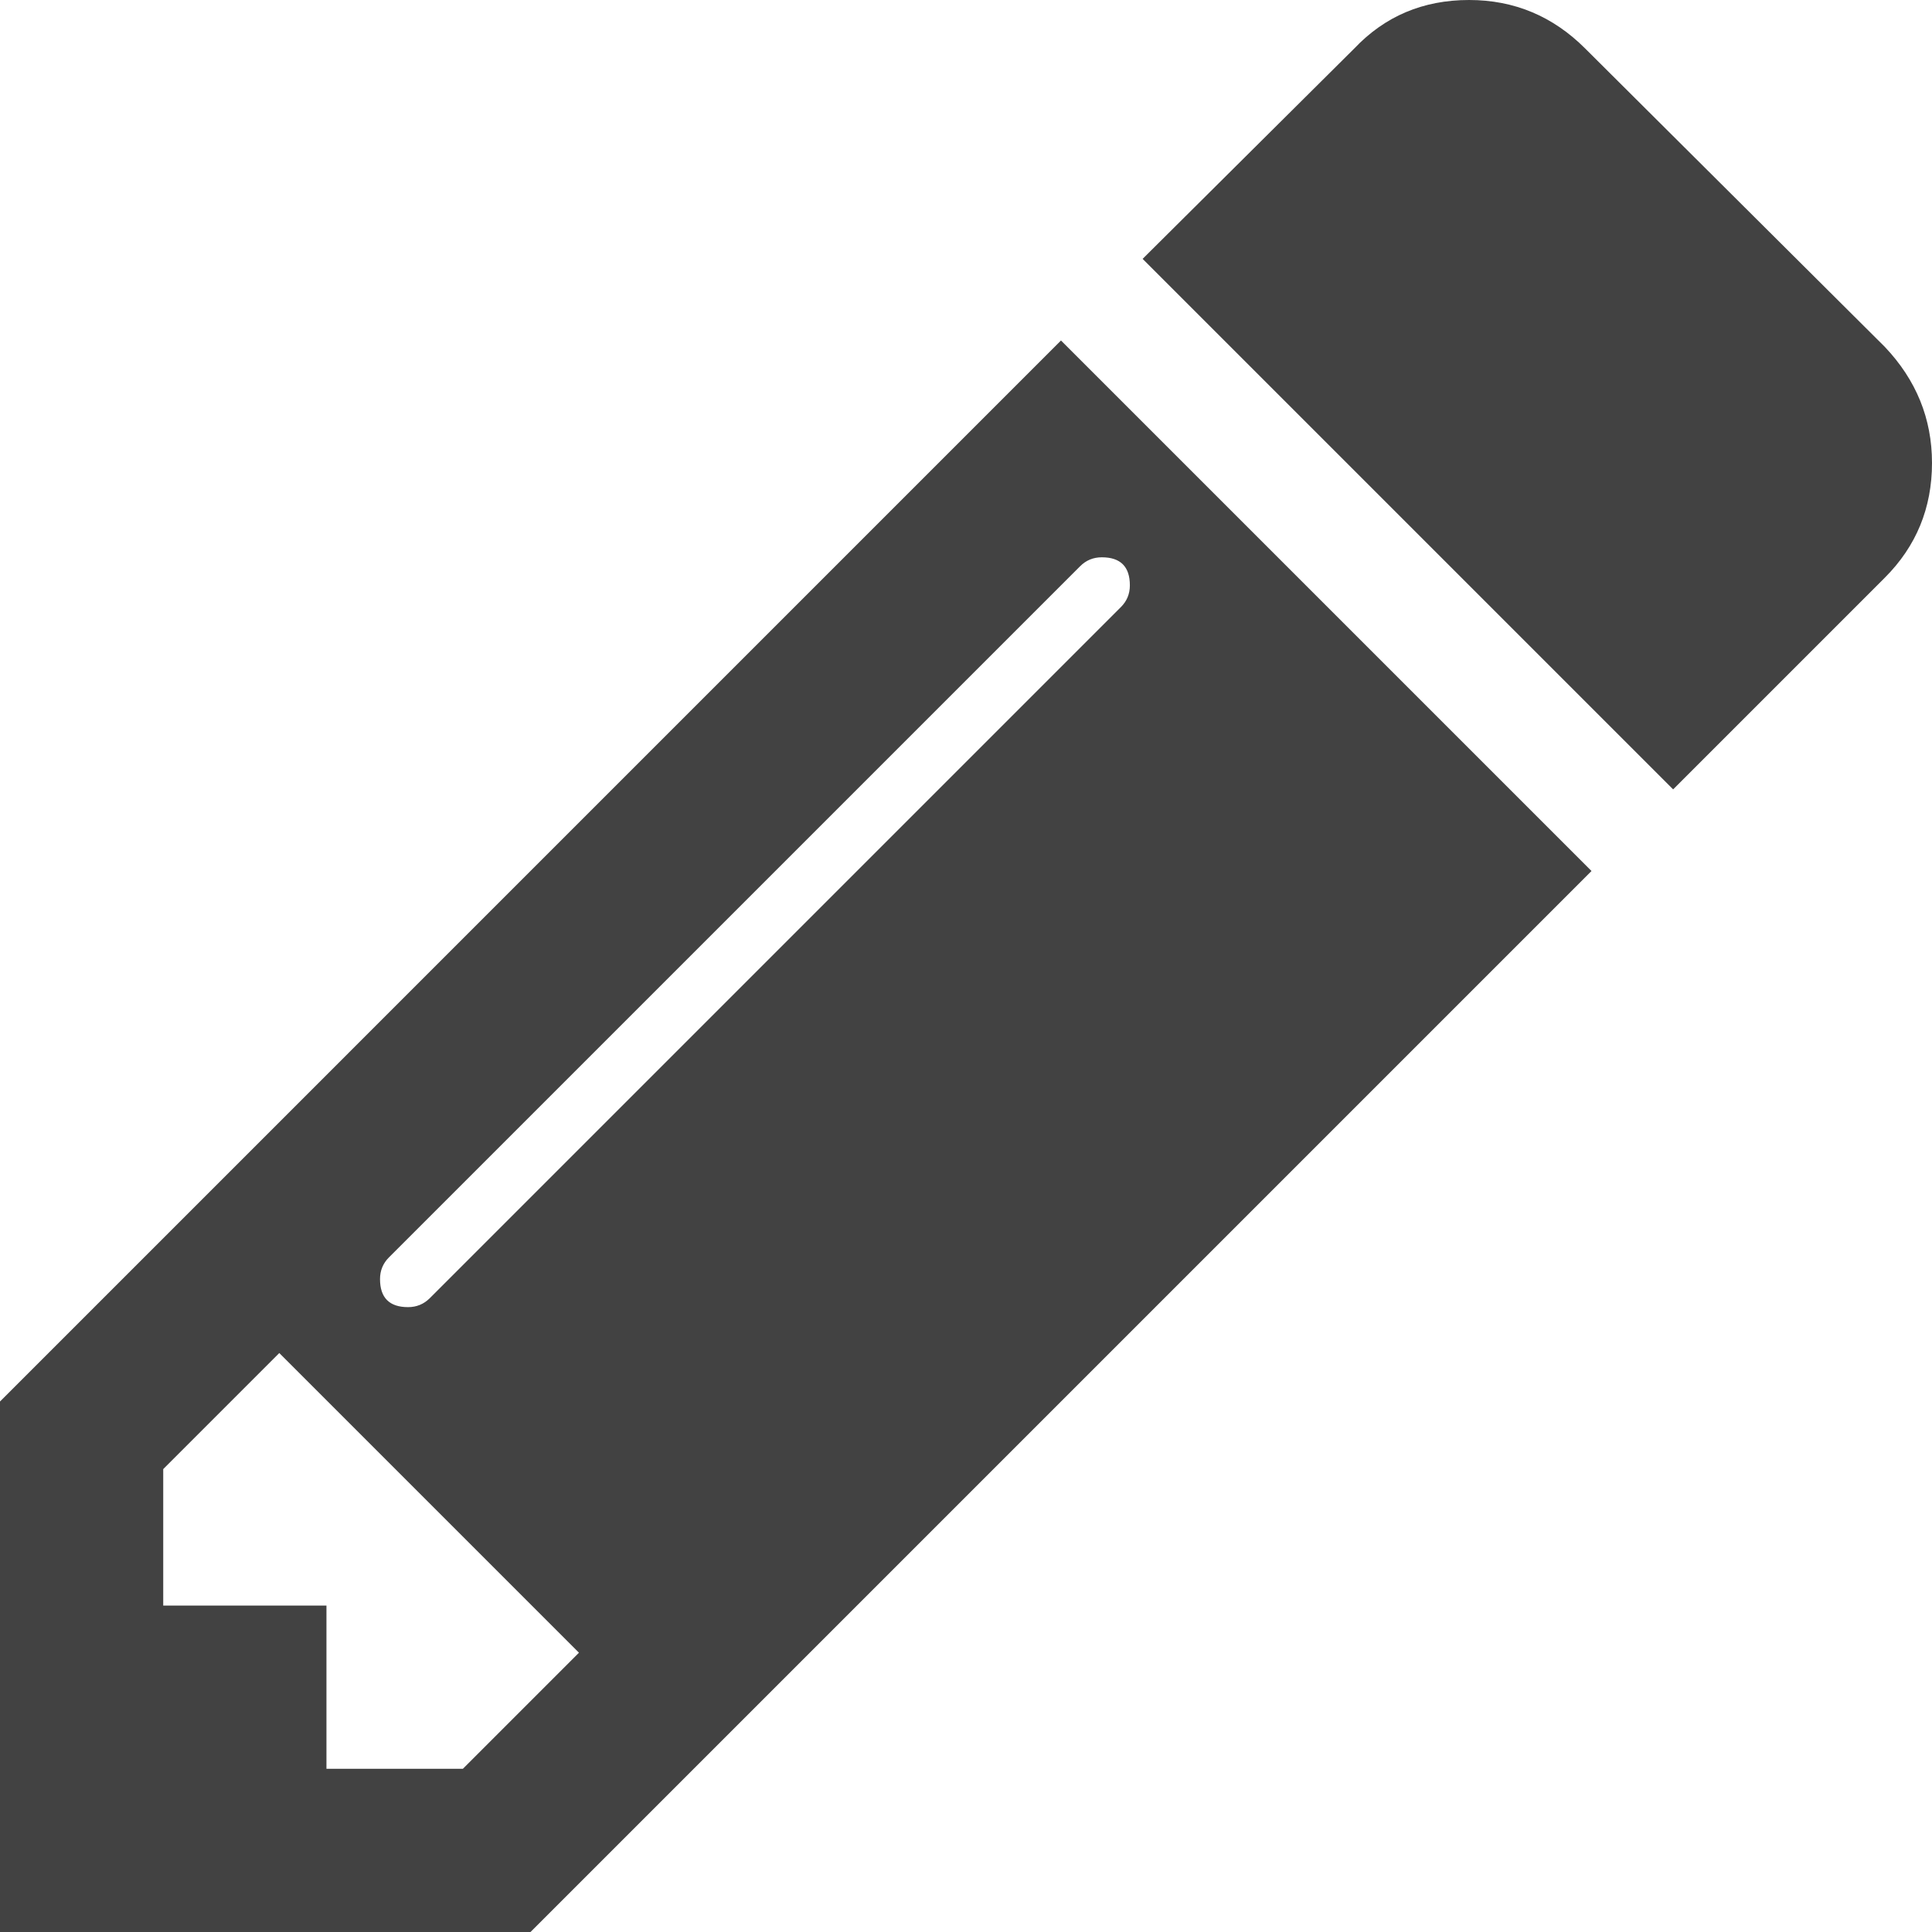
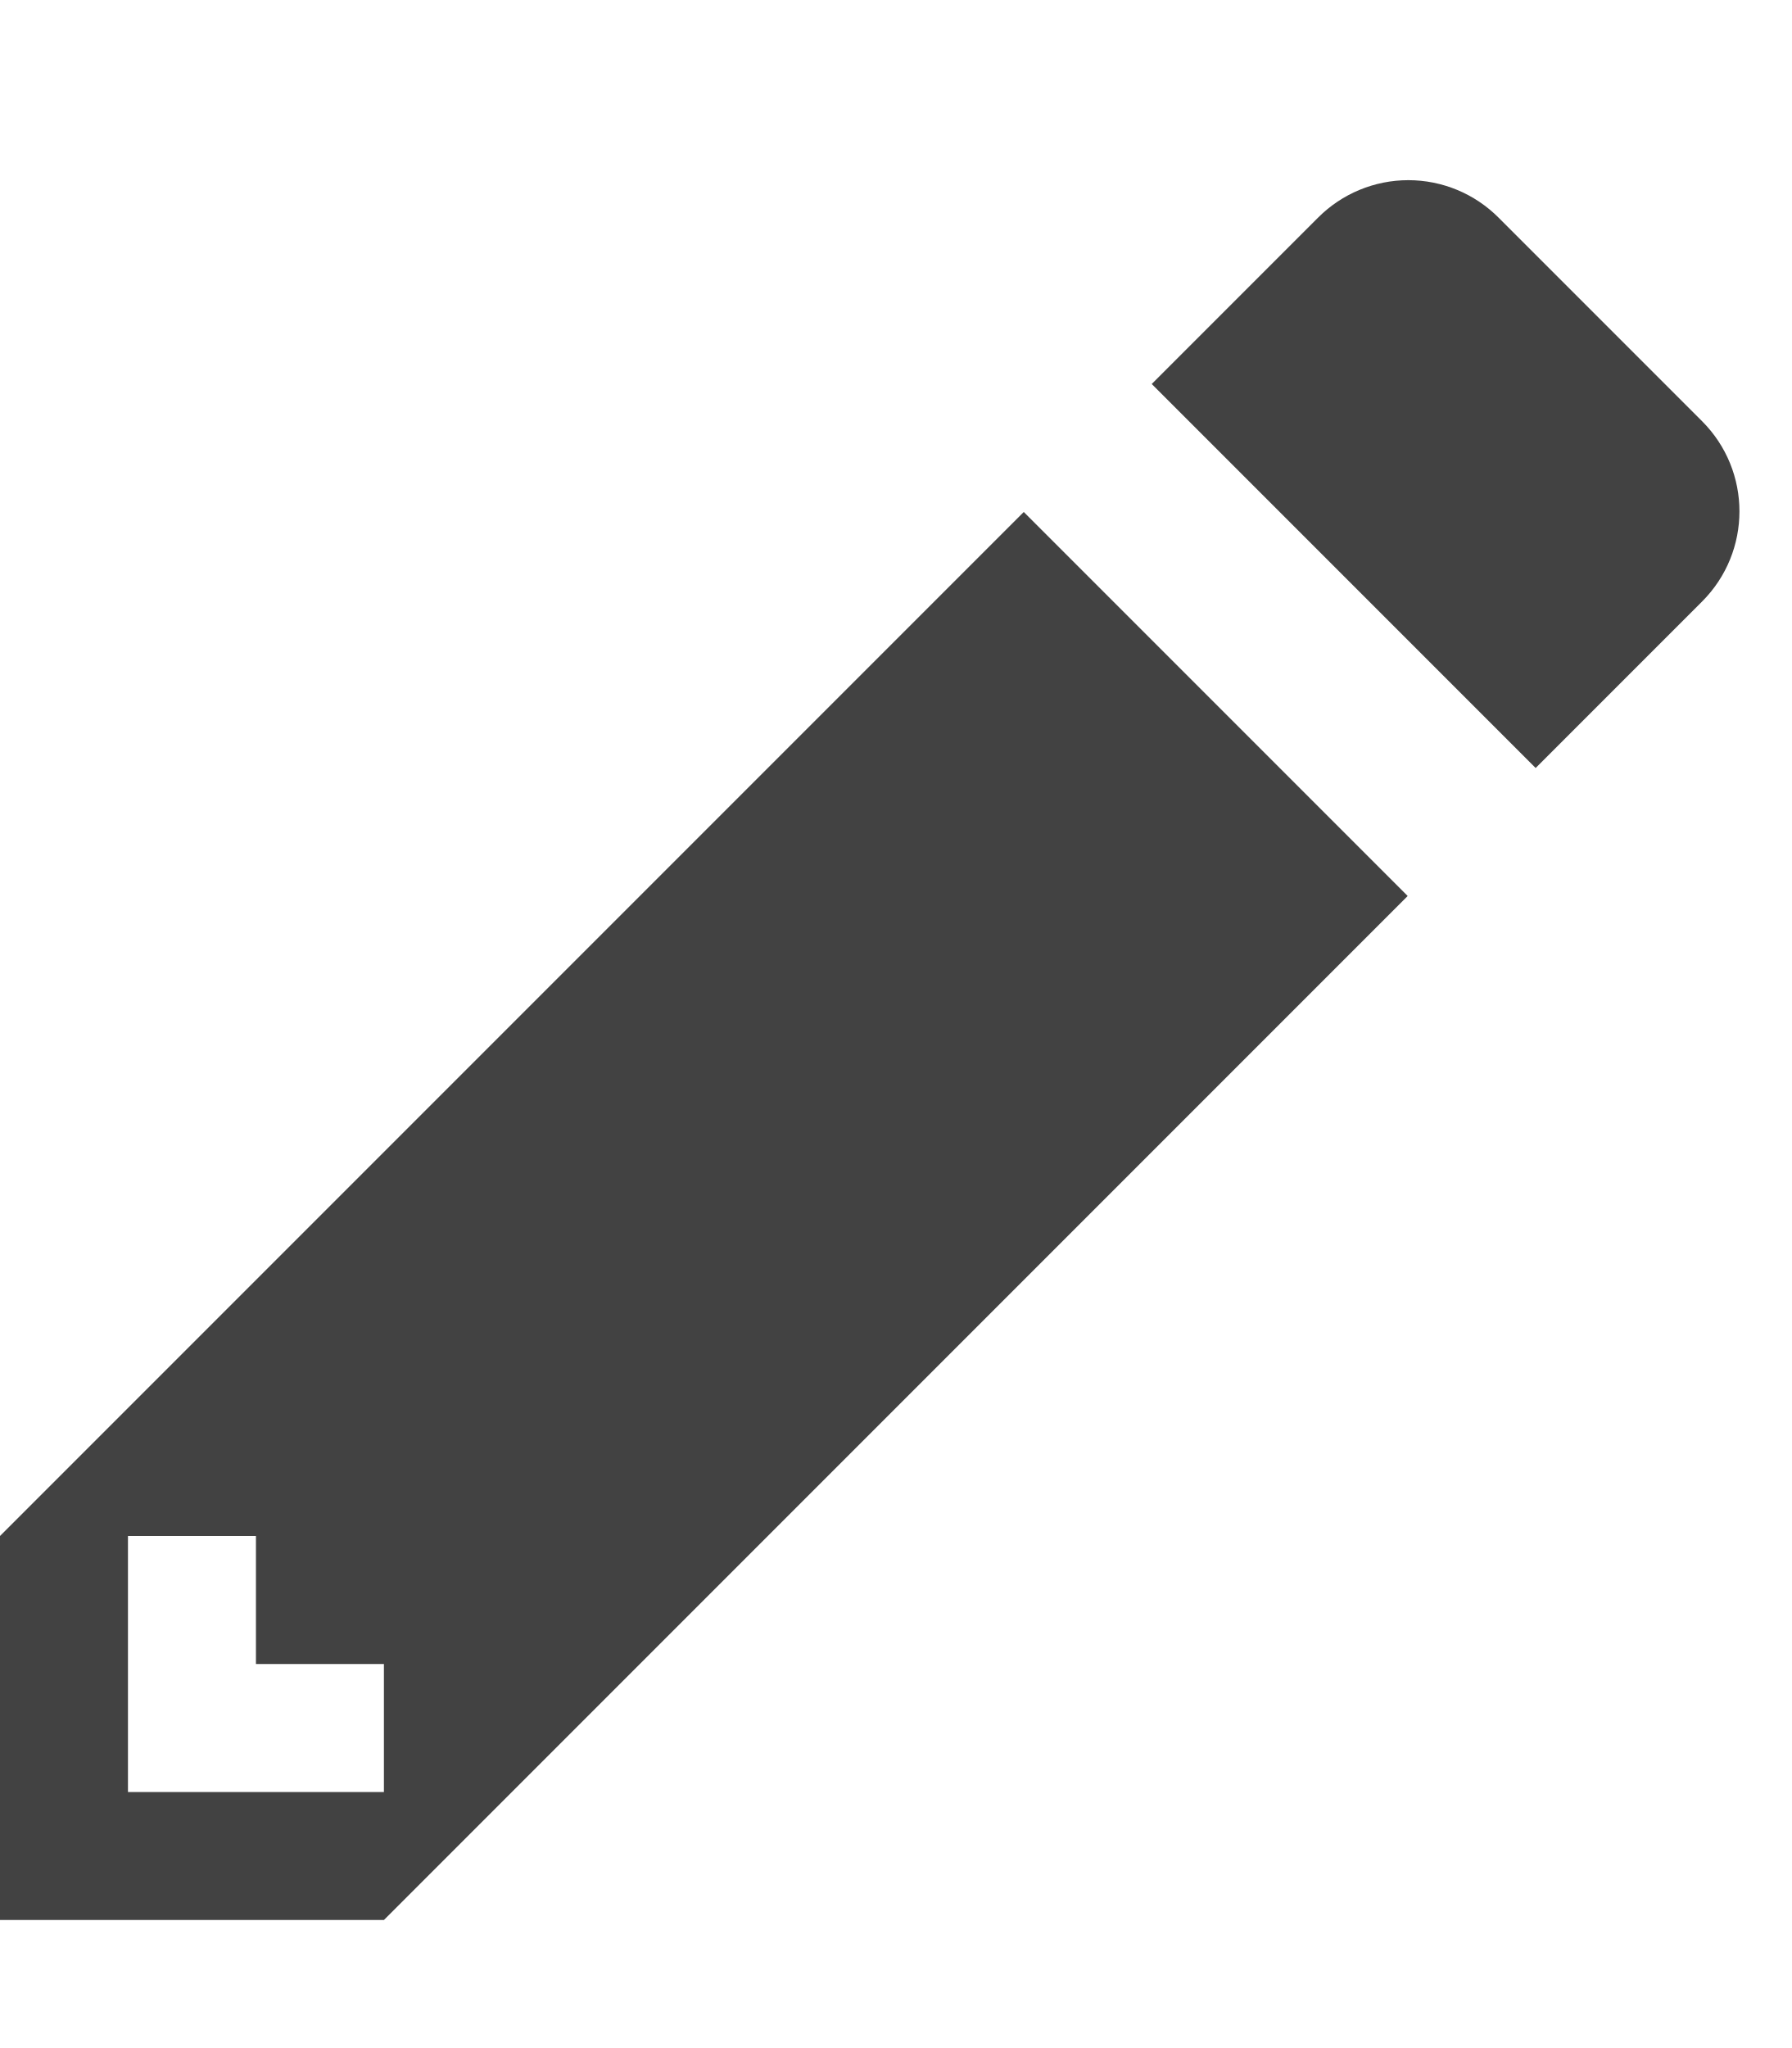
- <svg xmlns="http://www.w3.org/2000/svg" version="1.1" id="Capa_1" x="0px" y="0px" viewBox="0 0 432.544 432.544" style="enable-background:new 0 0 432.544 432.544;" xml:space="preserve">
-   <g>
-     <g>
-       <path fill="#424242" d="M0,313.775v118.77h118.771l237.541-237.541L237.539,76.232L0,313.775z M103.638,395.999L103.638,395.999l-30.55,0.004    v-36.546H36.545v-30.553l25.981-25.981l67.093,67.092L103.638,395.999z M246.683,124.77c4.182,0,6.276,2.095,6.276,6.28    c0,1.906-0.664,3.521-1.999,4.856L96.214,290.651c-1.333,1.328-2.952,1.995-4.854,1.995c-4.184,0-6.279-2.098-6.279-6.279    c0-1.906,0.666-3.521,1.997-4.856l154.747-154.743C243.154,125.436,244.773,124.77,246.683,124.77z" />
-       <path fill="#424242" d="M421.976,77.654l-67.091-66.806C347.653,3.619,338.992,0,328.903,0c-10.283,0-18.842,3.619-25.693,10.848l-47.394,47.109    l118.773,118.77l47.394-47.392c7.042-7.043,10.561-15.608,10.561-25.697C432.54,93.743,429.022,85.08,421.976,77.654z" />
-     </g>
-   </g>
+ <svg xmlns="http://www.w3.org/2000/svg" version="1.1" x="0px" y="0px" viewBox="0 0 14 16" style="enable-background:new 0 0 14 16;" xml:space="preserve">
+   <path fill="#424242" d="M0 12v3h3l8-8-3-3-8 8zm3 2H1v-2h1v1h1v1zm10.3-9.3L12 6 9 3l1.3-1.3a.996.996 0 0 1 1.41 0l1.59 1.59c.39.39.39 1.02 0 1.41z" />
</svg>
